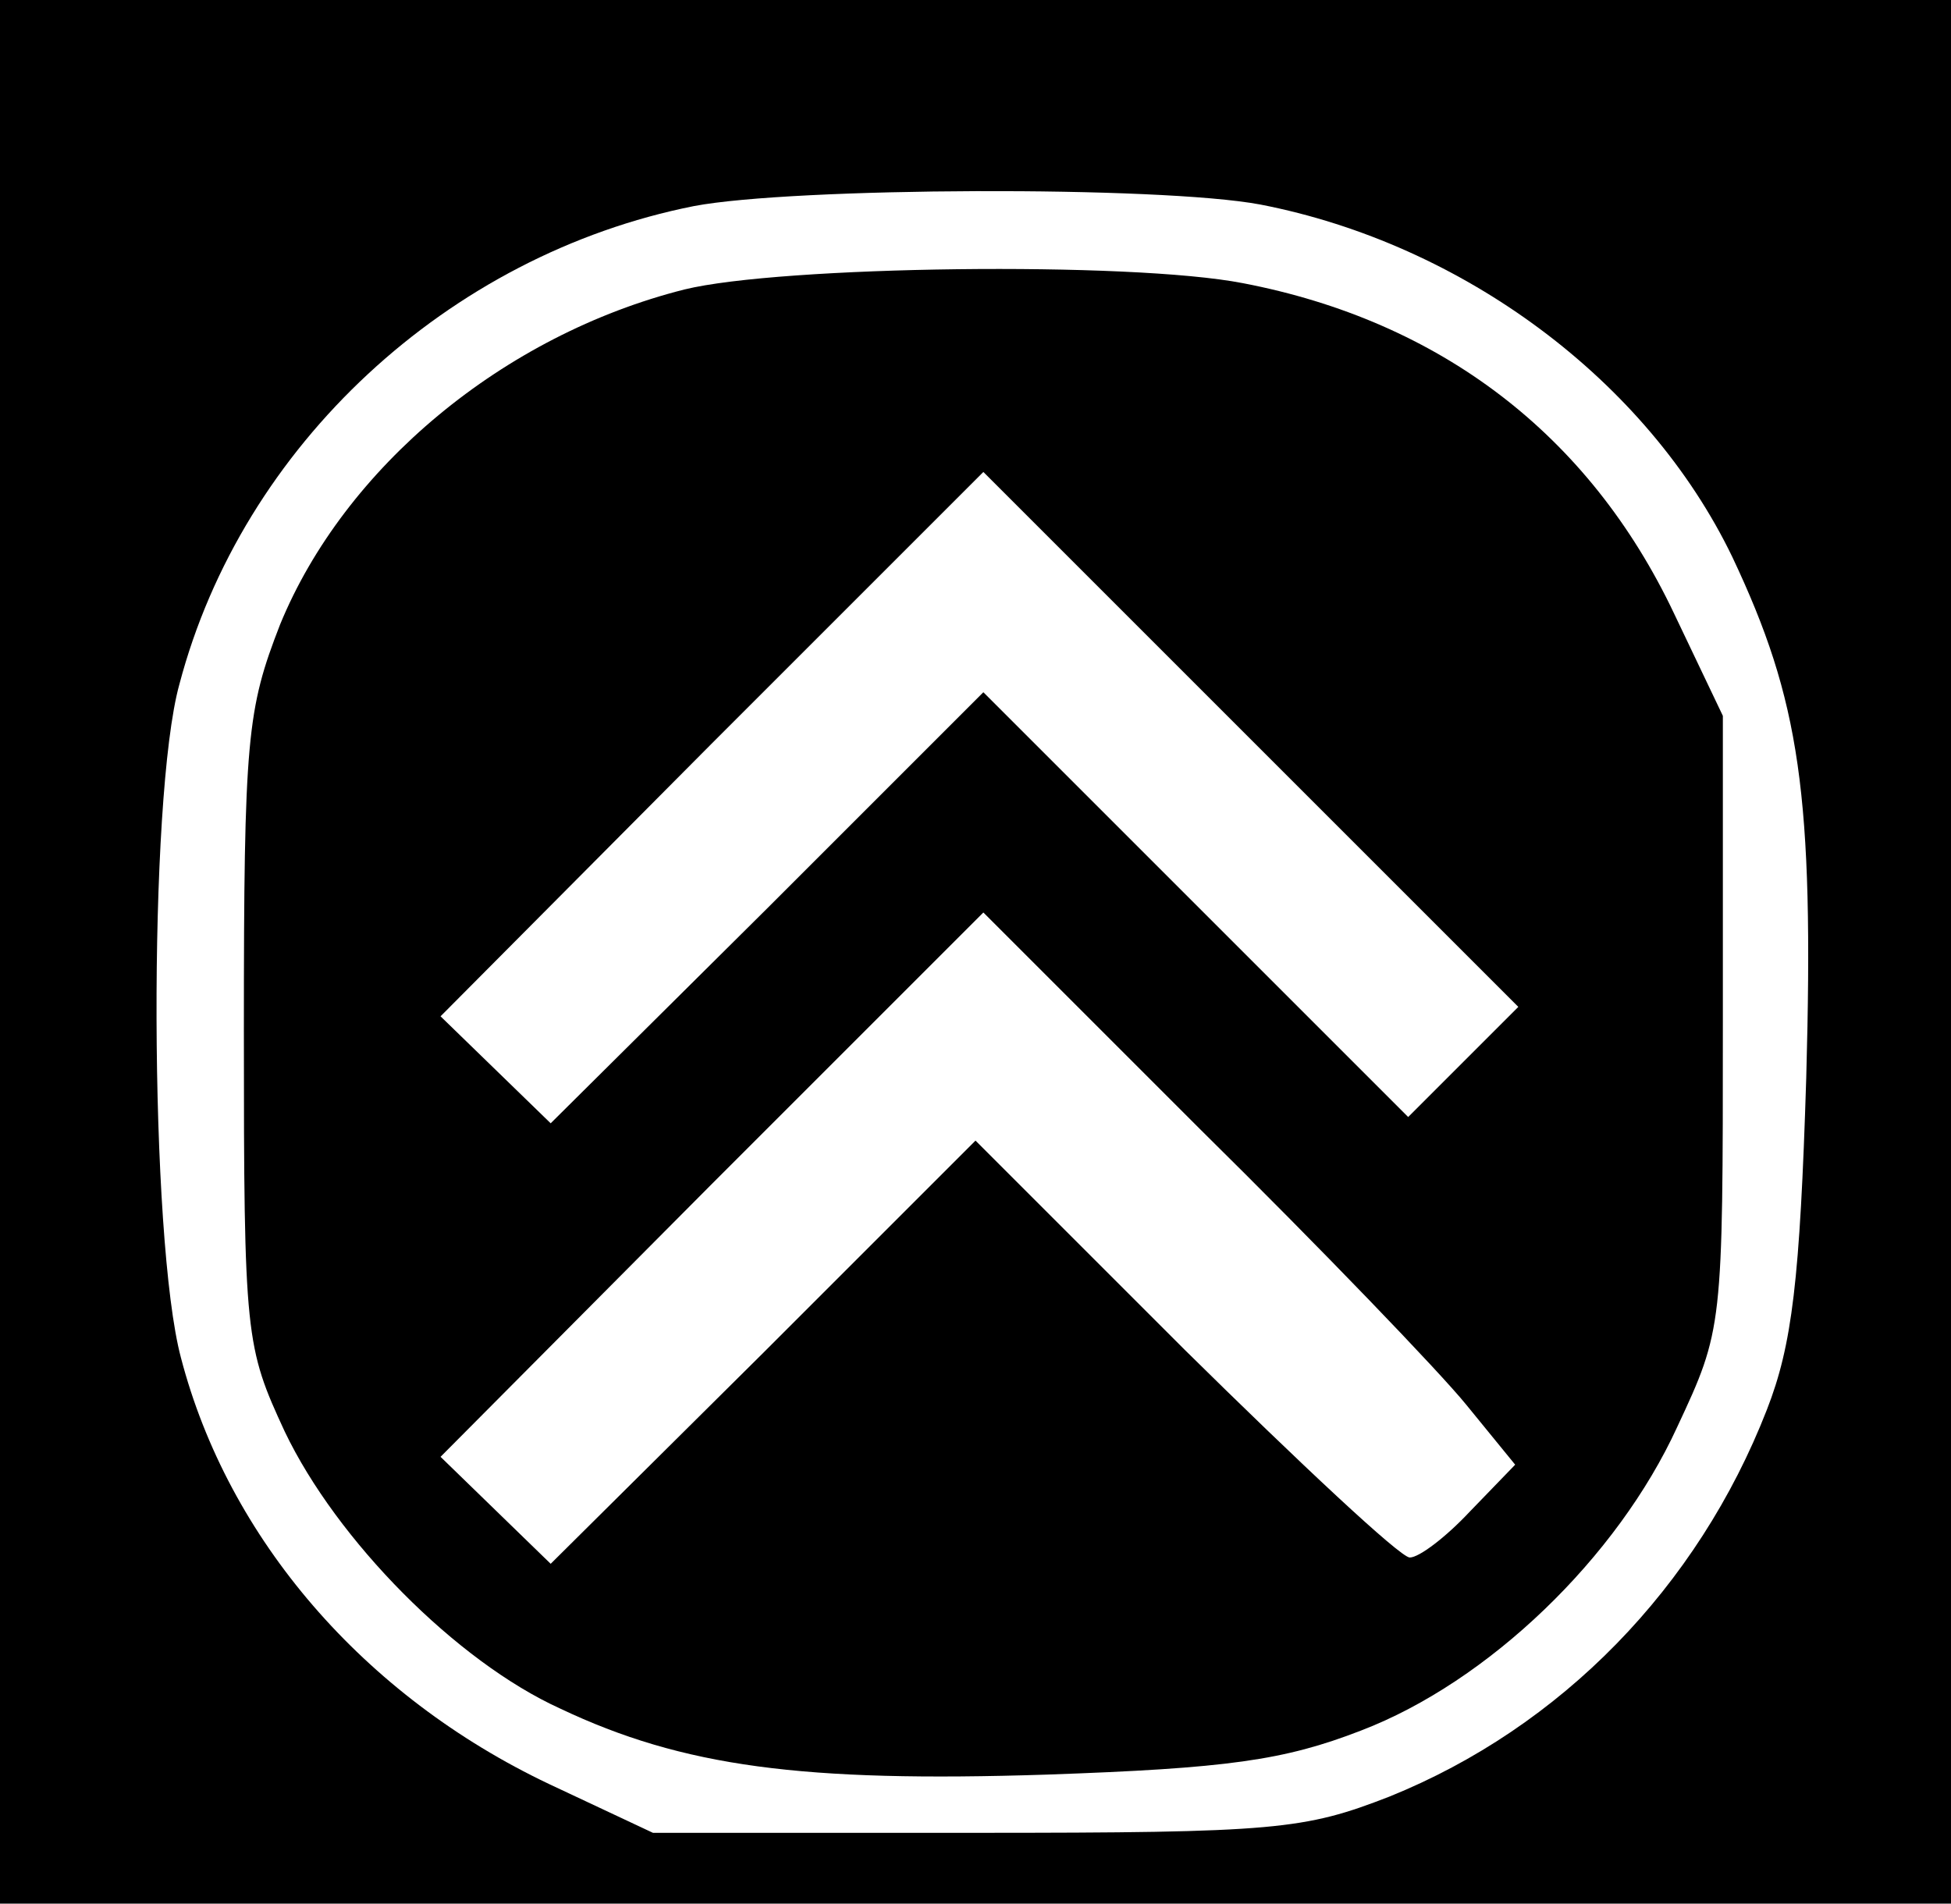
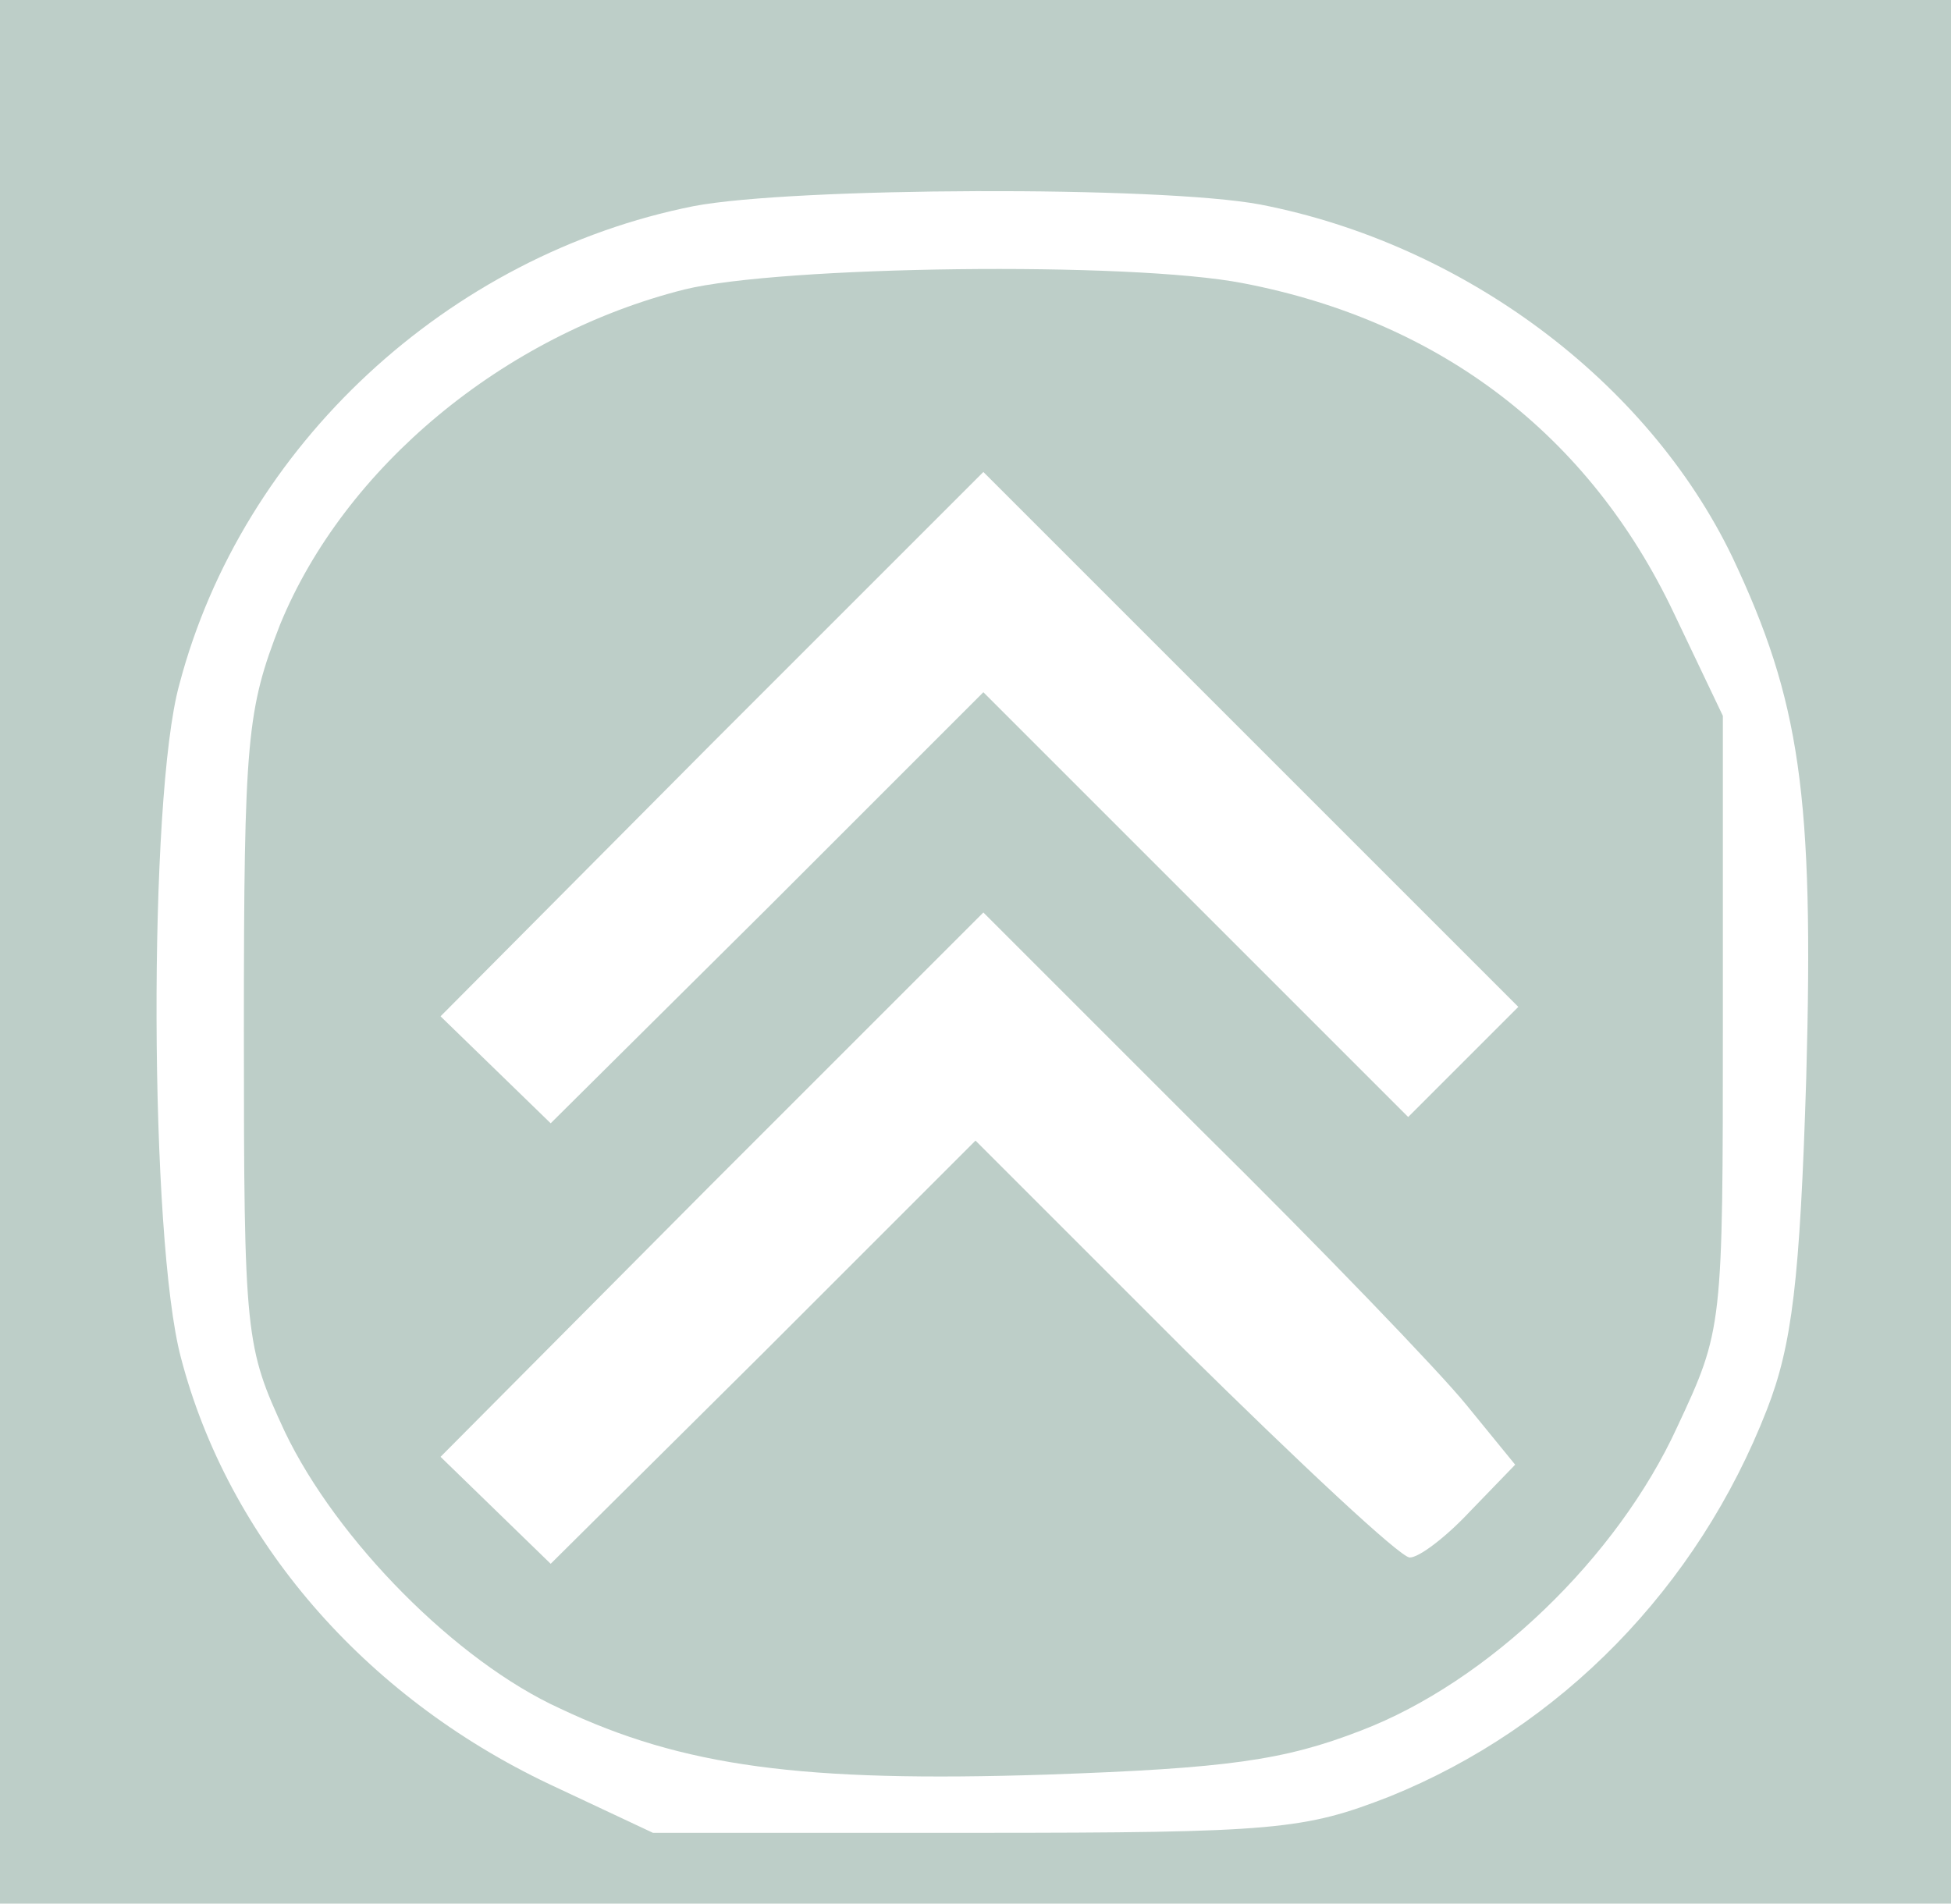
<svg xmlns="http://www.w3.org/2000/svg" version="1.0" width="124pt" height="121pt" viewBox="0 0 124 121" preserveAspectRatio="xMidYMid meet">
-   <g transform="translate(0,121) scale(0.1,-0.1)" fill="#000000" stroke="none">
+   <g transform="translate(0,121) scale(0.1,-0.1)" fill="#bdcec8" stroke="none">
    <path d="M0 605 l0 -605 620 0 620 0 0 605 0 605 -620 0 -620 0 0 -605z m801 475 c129 -25 246 -112 300 -224 43 -91 52 -151 47 -331 -4 -129 -9 -170 -25 -211 -44 -113 -131 -202 -240 -246 -54 -21 -72 -23 -263 -23 l-205 0 -66 31 c-118 56 -204 156 -234 271 -20 75 -21 356 -1 428 40 152 171 273 327 304 63 12 296 13 360 1z" />
    <path d="M435 1026 c-115 -29 -216 -113 -257 -213 -21 -54 -23 -72 -23 -258 0 -195 1 -201 26 -255 33 -69 109 -146 175 -176 78 -37 154 -47 309 -42 115 4 151 9 200 28 81 31 163 110 201 193 29 62 29 63 29 257 l0 195 -31 65 c-54 114 -149 186 -274 210 -72 14 -294 11 -355 -4z m495 -491 l-35 -35 -135 135 -135 135 -137 -137 -138 -137 -35 34 -35 34 172 173 173 173 170 -170 170 -170 -35 -35z m2 -218 l31 -38 -29 -30 c-15 -16 -32 -29 -38 -29 -6 0 -70 60 -143 132 l-133 133 -135 -135 -135 -134 -35 34 -35 34 172 173 173 173 138 -138 c76 -75 152 -154 169 -175z" />
  </g>
</svg>
